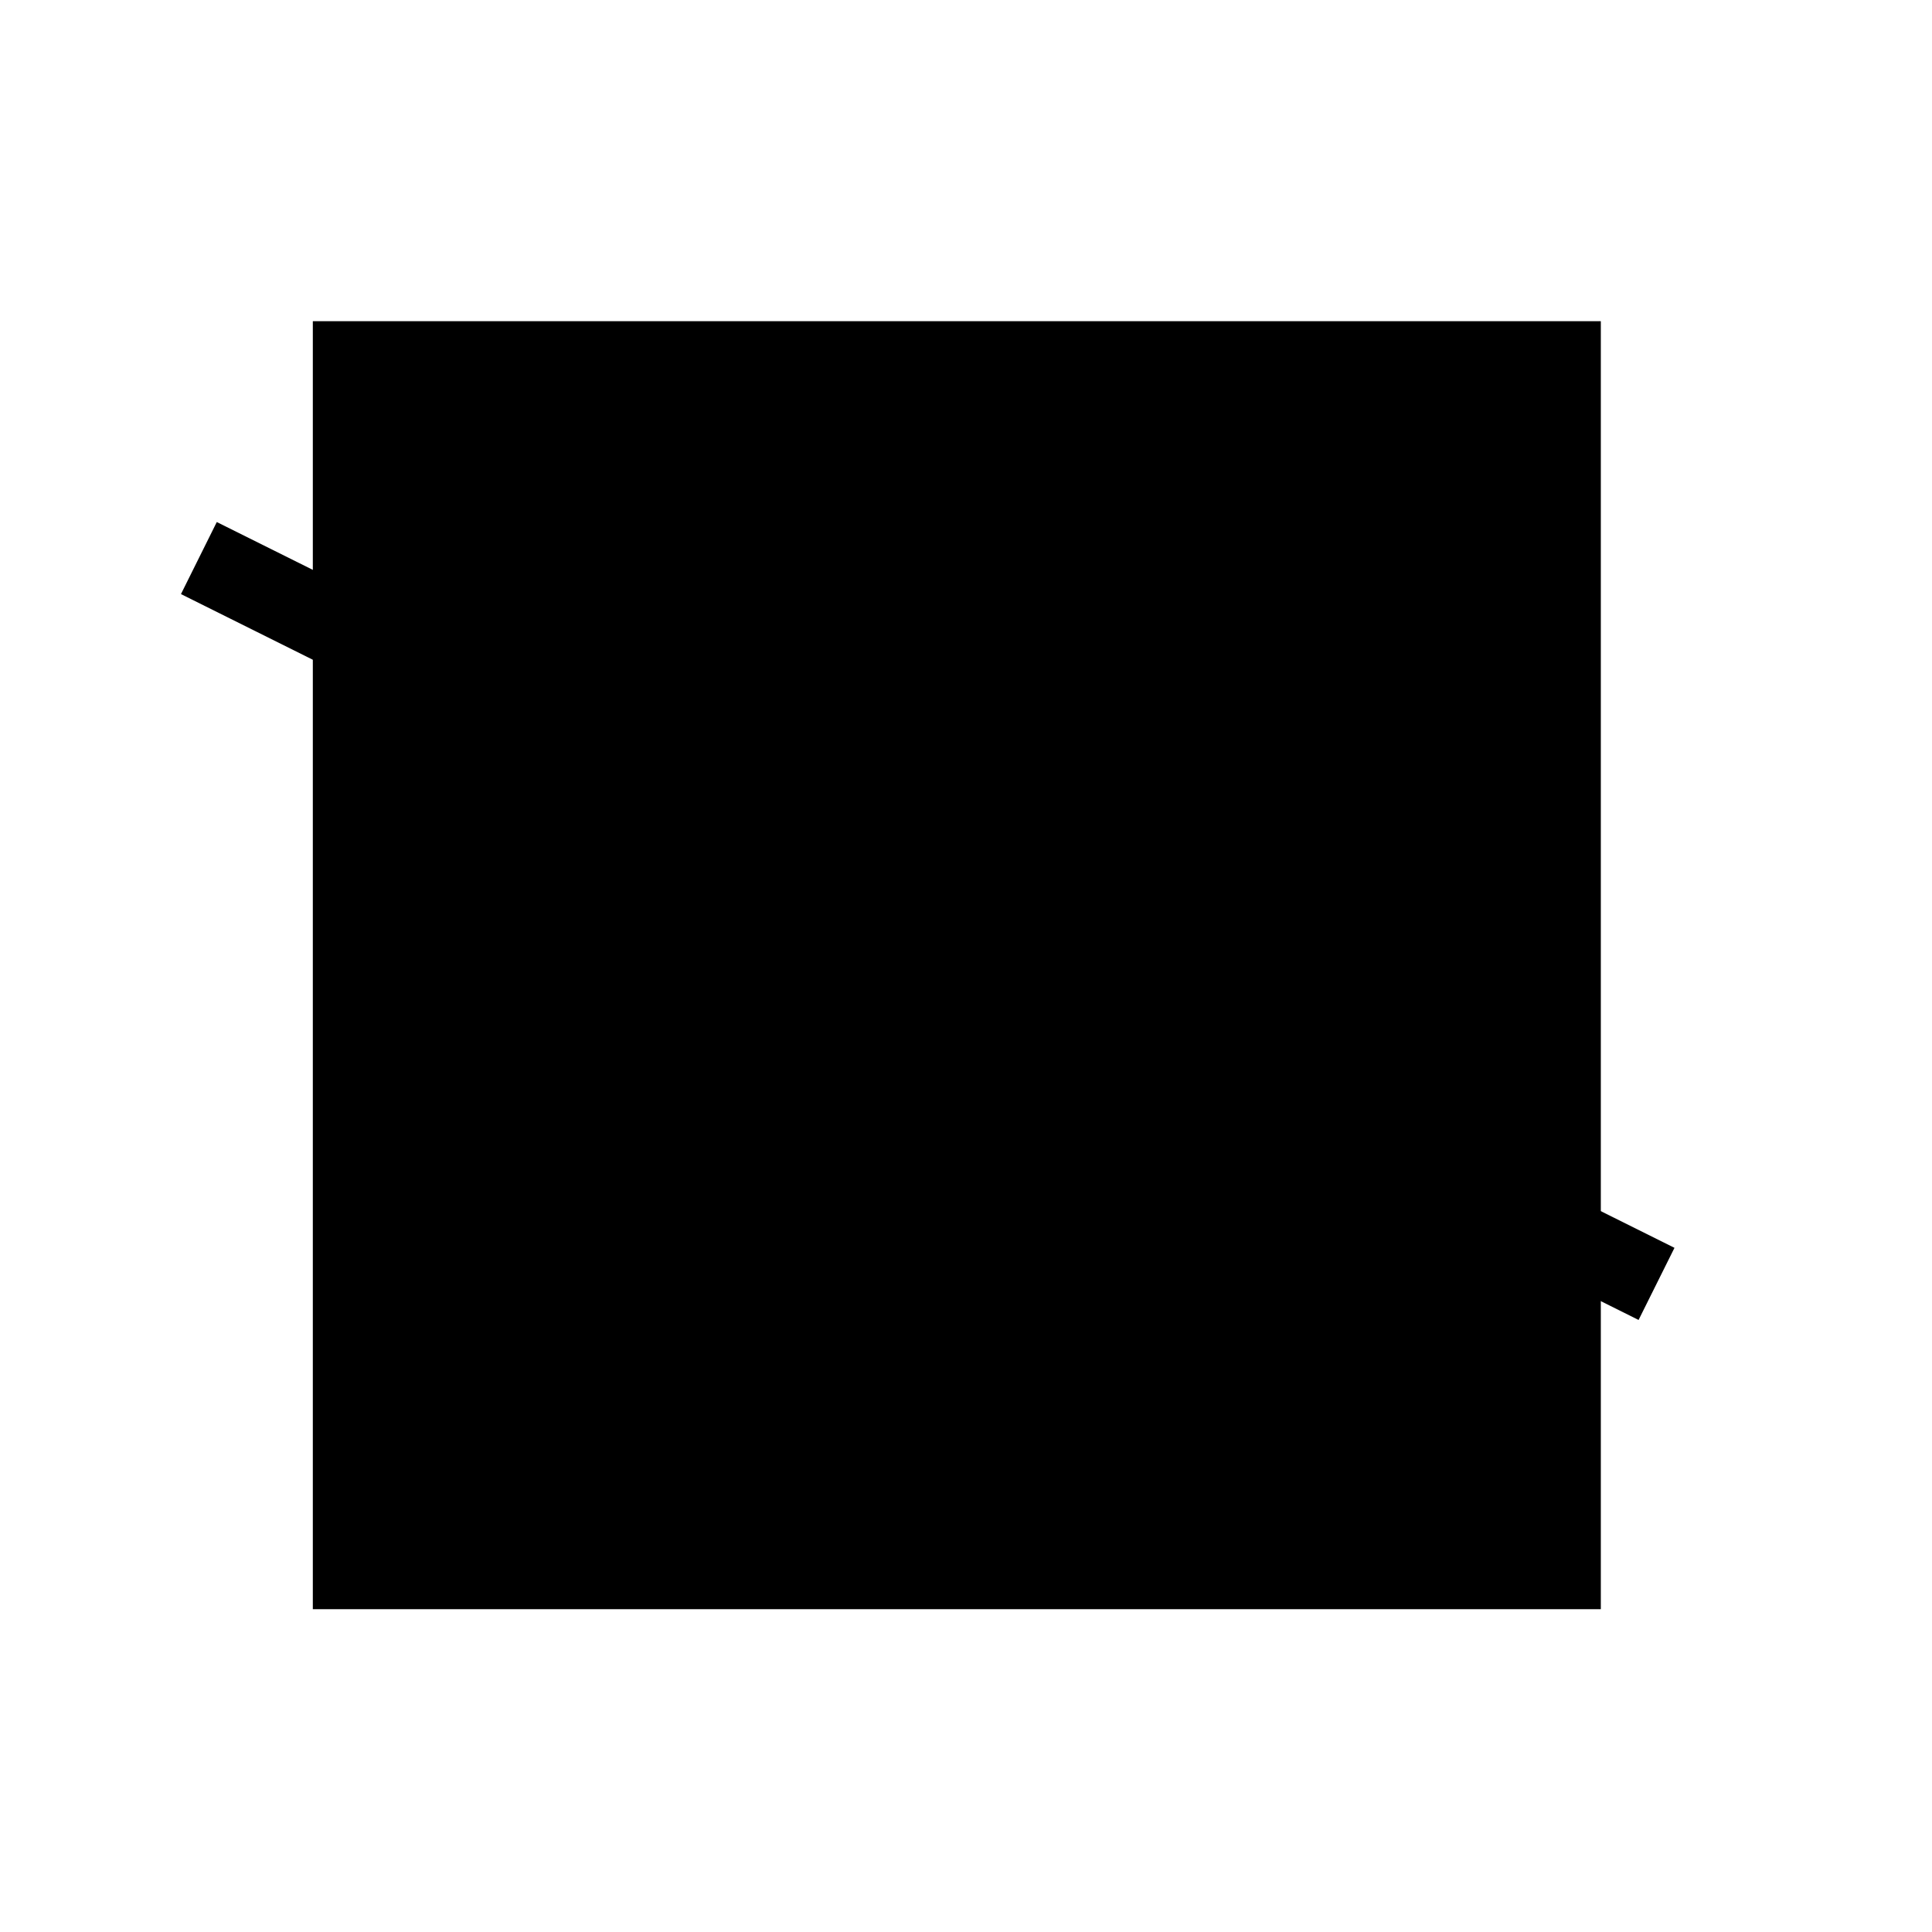
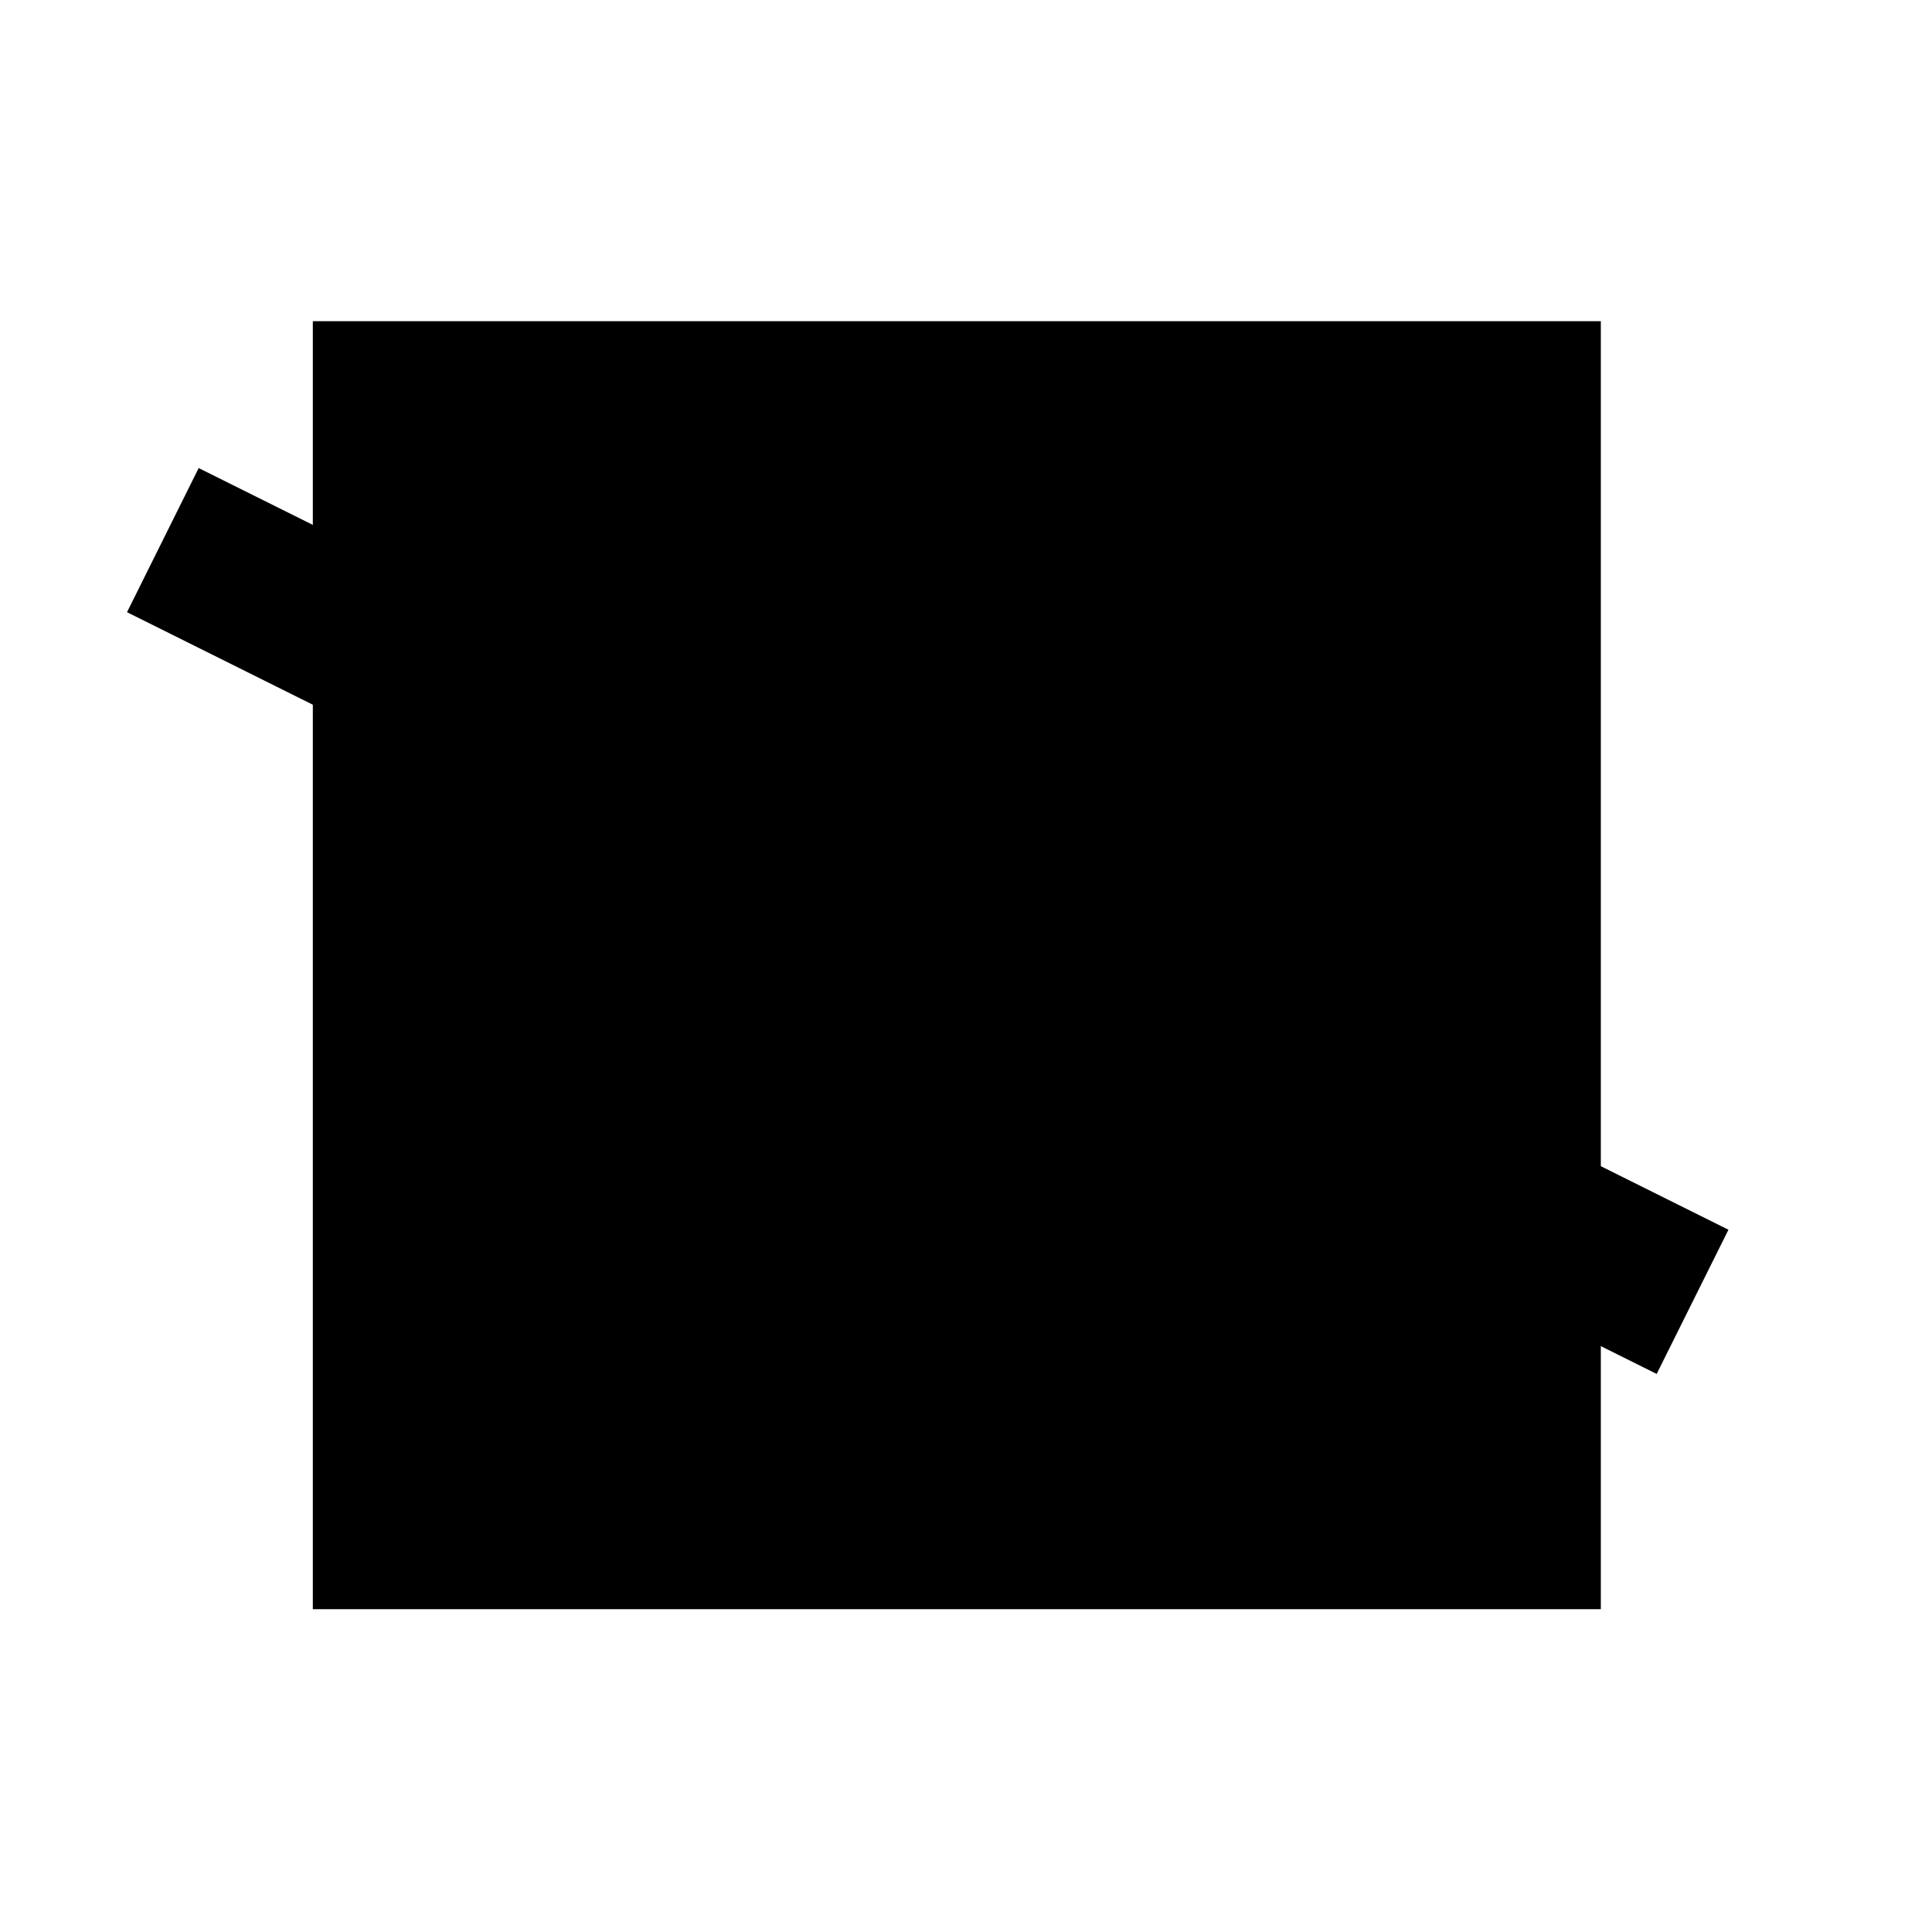
- <svg xmlns="http://www.w3.org/2000/svg" width="24" height="24" viewBox="0 0 24 24" fill="currentColor">
+ <svg xmlns="http://www.w3.org/2000/svg" width="24" height="24" viewBox="0 0 24 24" stroke="currentColor">
  <g id="Do Not Tumble Dry">
-     <rect id="Rectangle 428" x="4.386" y="4.49" width="15" height="15" stroke="black" />
-     <path id="Vector 17 (Stroke)" fill-rule="evenodd" clip-rule="evenodd" d="M20.355 16.397L2.248 7.38L2.693 6.485L20.801 15.501L20.355 16.397Z" fill="currentColor" />
-     <path id="Subtract" fill-rule="evenodd" clip-rule="evenodd" d="M14.845 14.751C14.12 15.49 13.11 15.948 11.992 15.948C9.785 15.948 7.995 14.159 7.995 11.951C7.995 11.751 8.01 11.554 8.038 11.362L7.106 10.898C7.034 11.237 6.995 11.59 6.995 11.951C6.995 14.711 9.232 16.948 11.992 16.948C13.505 16.948 14.86 16.276 15.777 15.215L14.845 14.751ZM8.315 10.382C8.925 8.955 10.342 7.954 11.992 7.954C14.2 7.954 15.989 9.744 15.989 11.951C15.989 12.675 15.797 13.354 15.46 13.94L16.357 14.387C16.76 13.666 16.989 12.835 16.989 11.951C16.989 9.191 14.752 6.954 11.992 6.954C9.95 6.954 8.193 8.18 7.418 9.936L8.315 10.382Z" fill="currentColor" />
+     <rect id="Rectangle 428" x="4.386" y="4.49" width="15" height="15" stroke="currentColor" />
+     <path id="Vector 17 (Stroke)" fill-rule="evenodd" clip-rule="evenodd" d="M20.355 16.397L2.248 7.38L2.693 6.485L20.801 15.501L20.355 16.397Z" stroke="currentColor" />
+     <path id="Subtract" fill-rule="evenodd" clip-rule="evenodd" d="M14.845 14.751C14.12 15.49 13.11 15.948 11.992 15.948C9.785 15.948 7.995 14.159 7.995 11.951C7.995 11.751 8.01 11.554 8.038 11.362L7.106 10.898C7.034 11.237 6.995 11.59 6.995 11.951C6.995 14.711 9.232 16.948 11.992 16.948C13.505 16.948 14.86 16.276 15.777 15.215L14.845 14.751ZM8.315 10.382C8.925 8.955 10.342 7.954 11.992 7.954C14.2 7.954 15.989 9.744 15.989 11.951C15.989 12.675 15.797 13.354 15.46 13.94L16.357 14.387C16.76 13.666 16.989 12.835 16.989 11.951C16.989 9.191 14.752 6.954 11.992 6.954C9.95 6.954 8.193 8.18 7.418 9.936L8.315 10.382Z" stroke="currentColor" />
  </g>
</svg>
